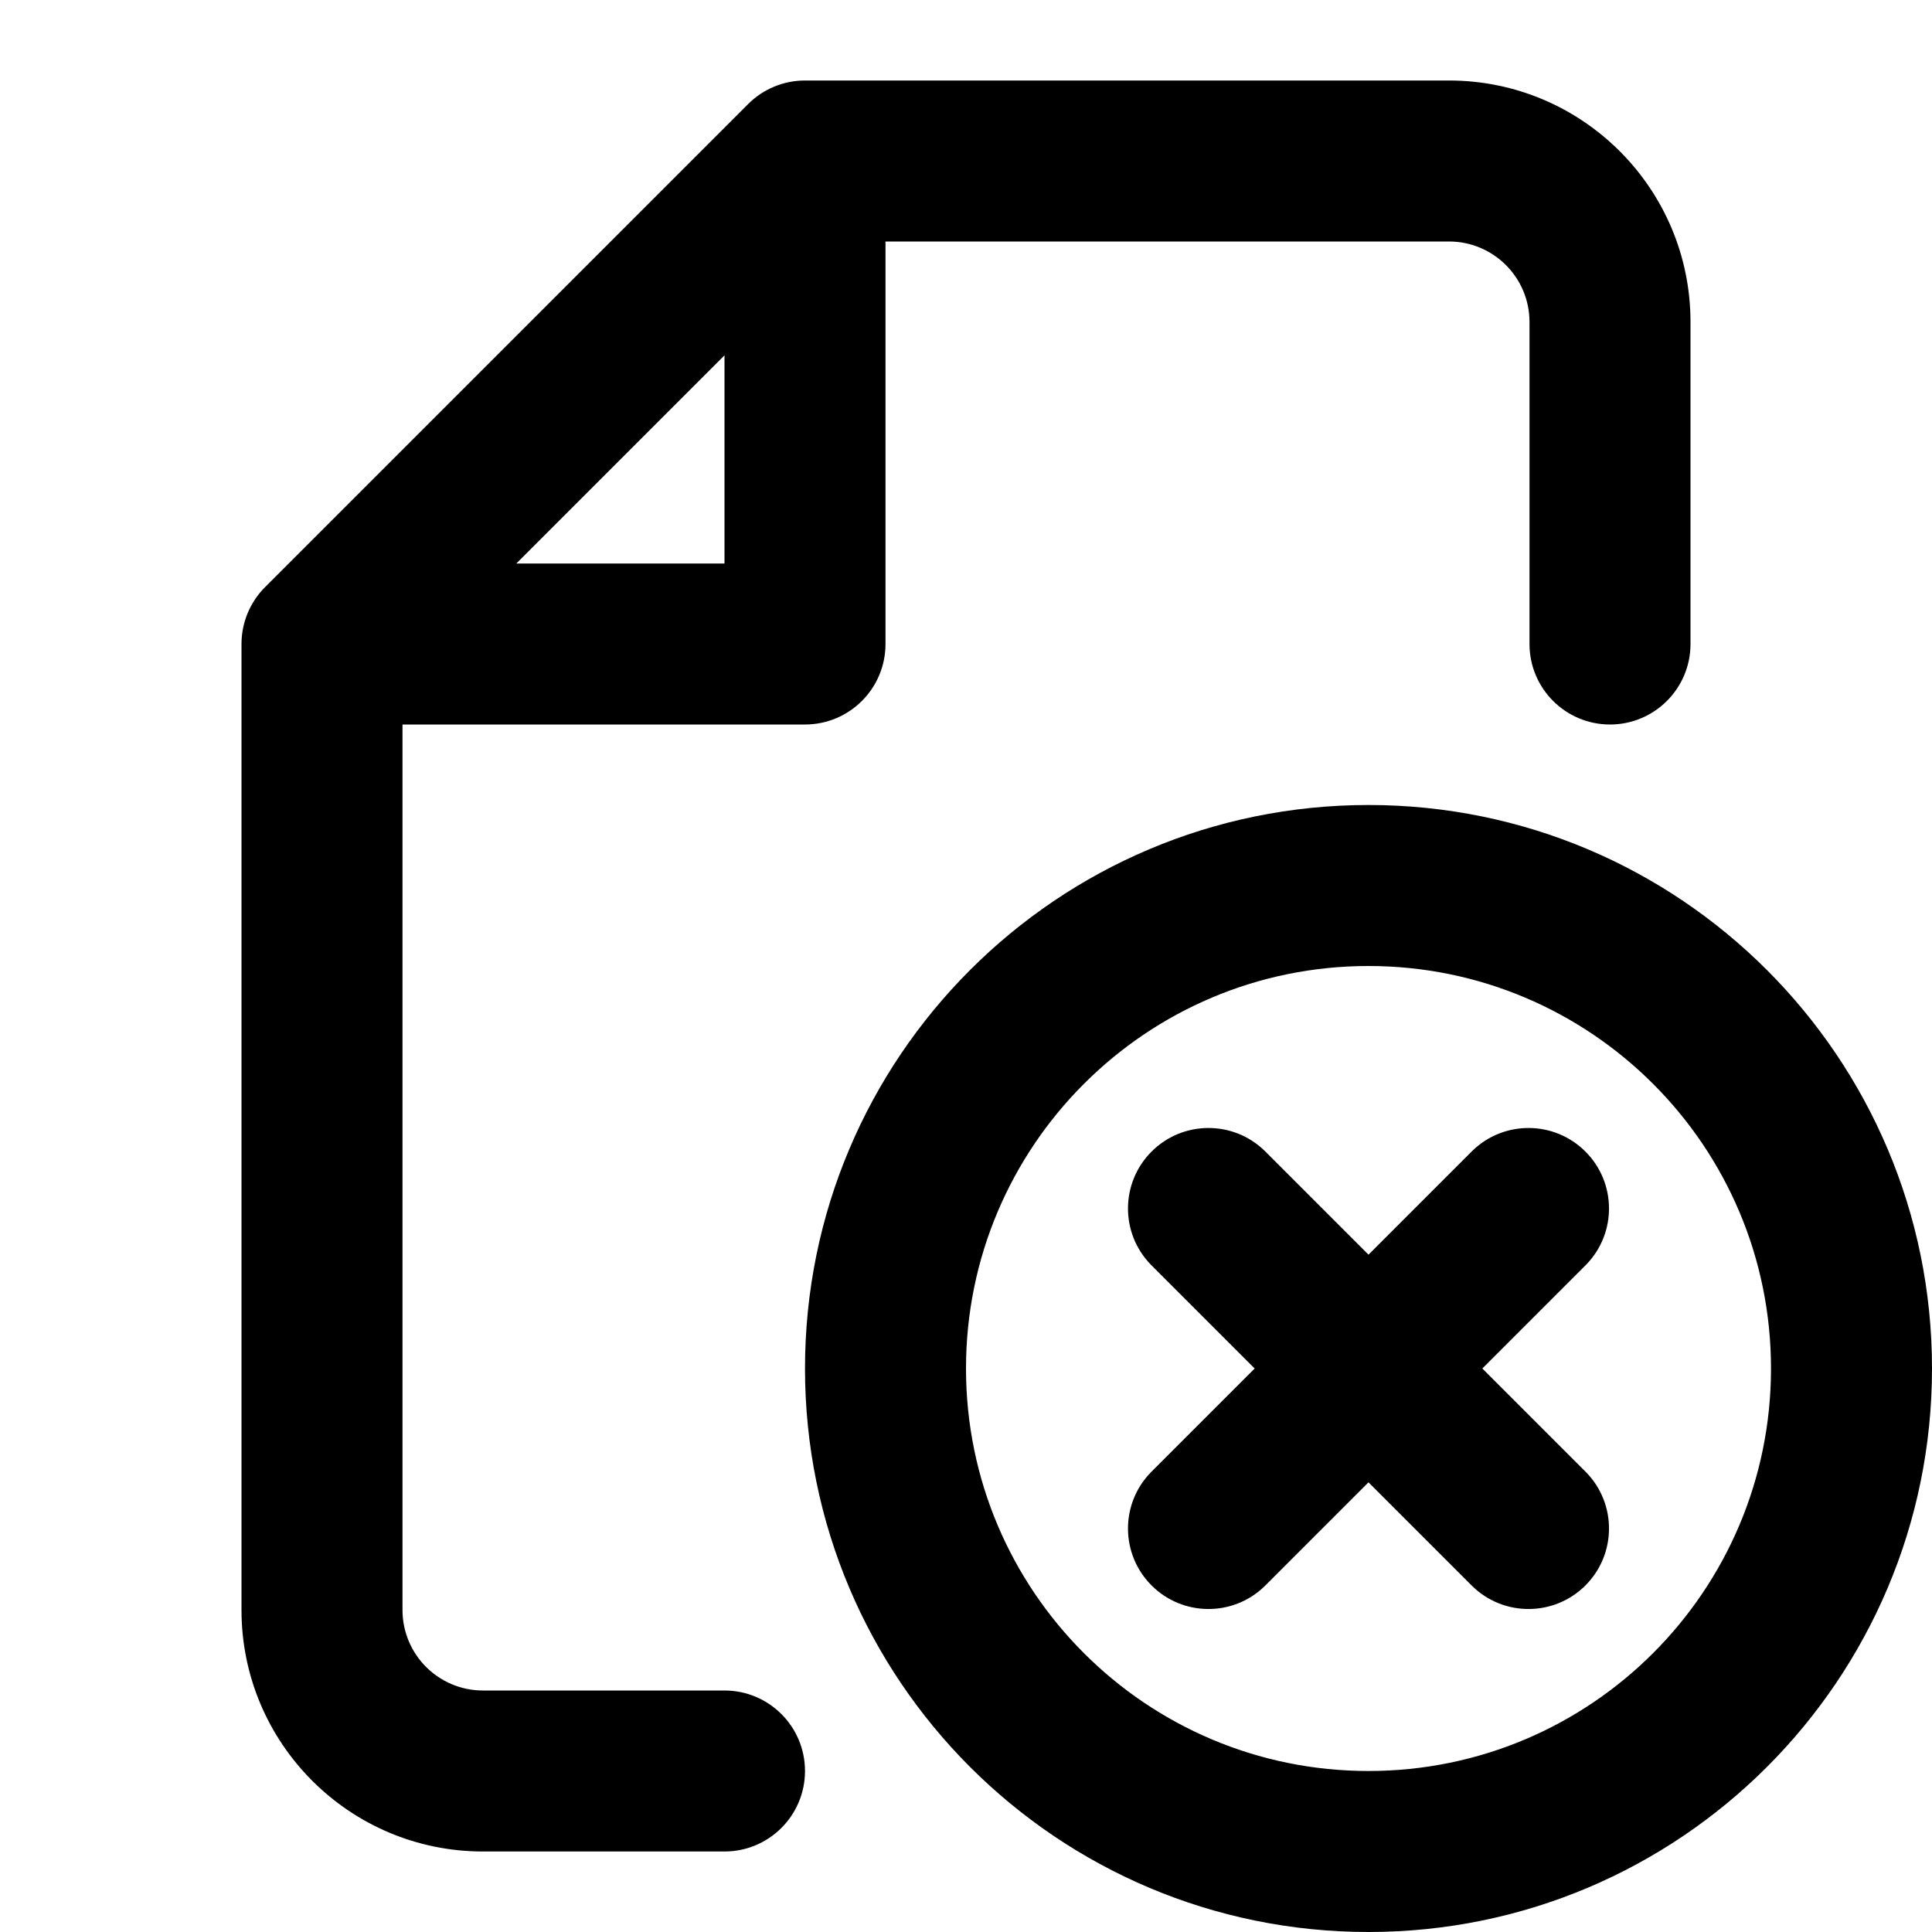
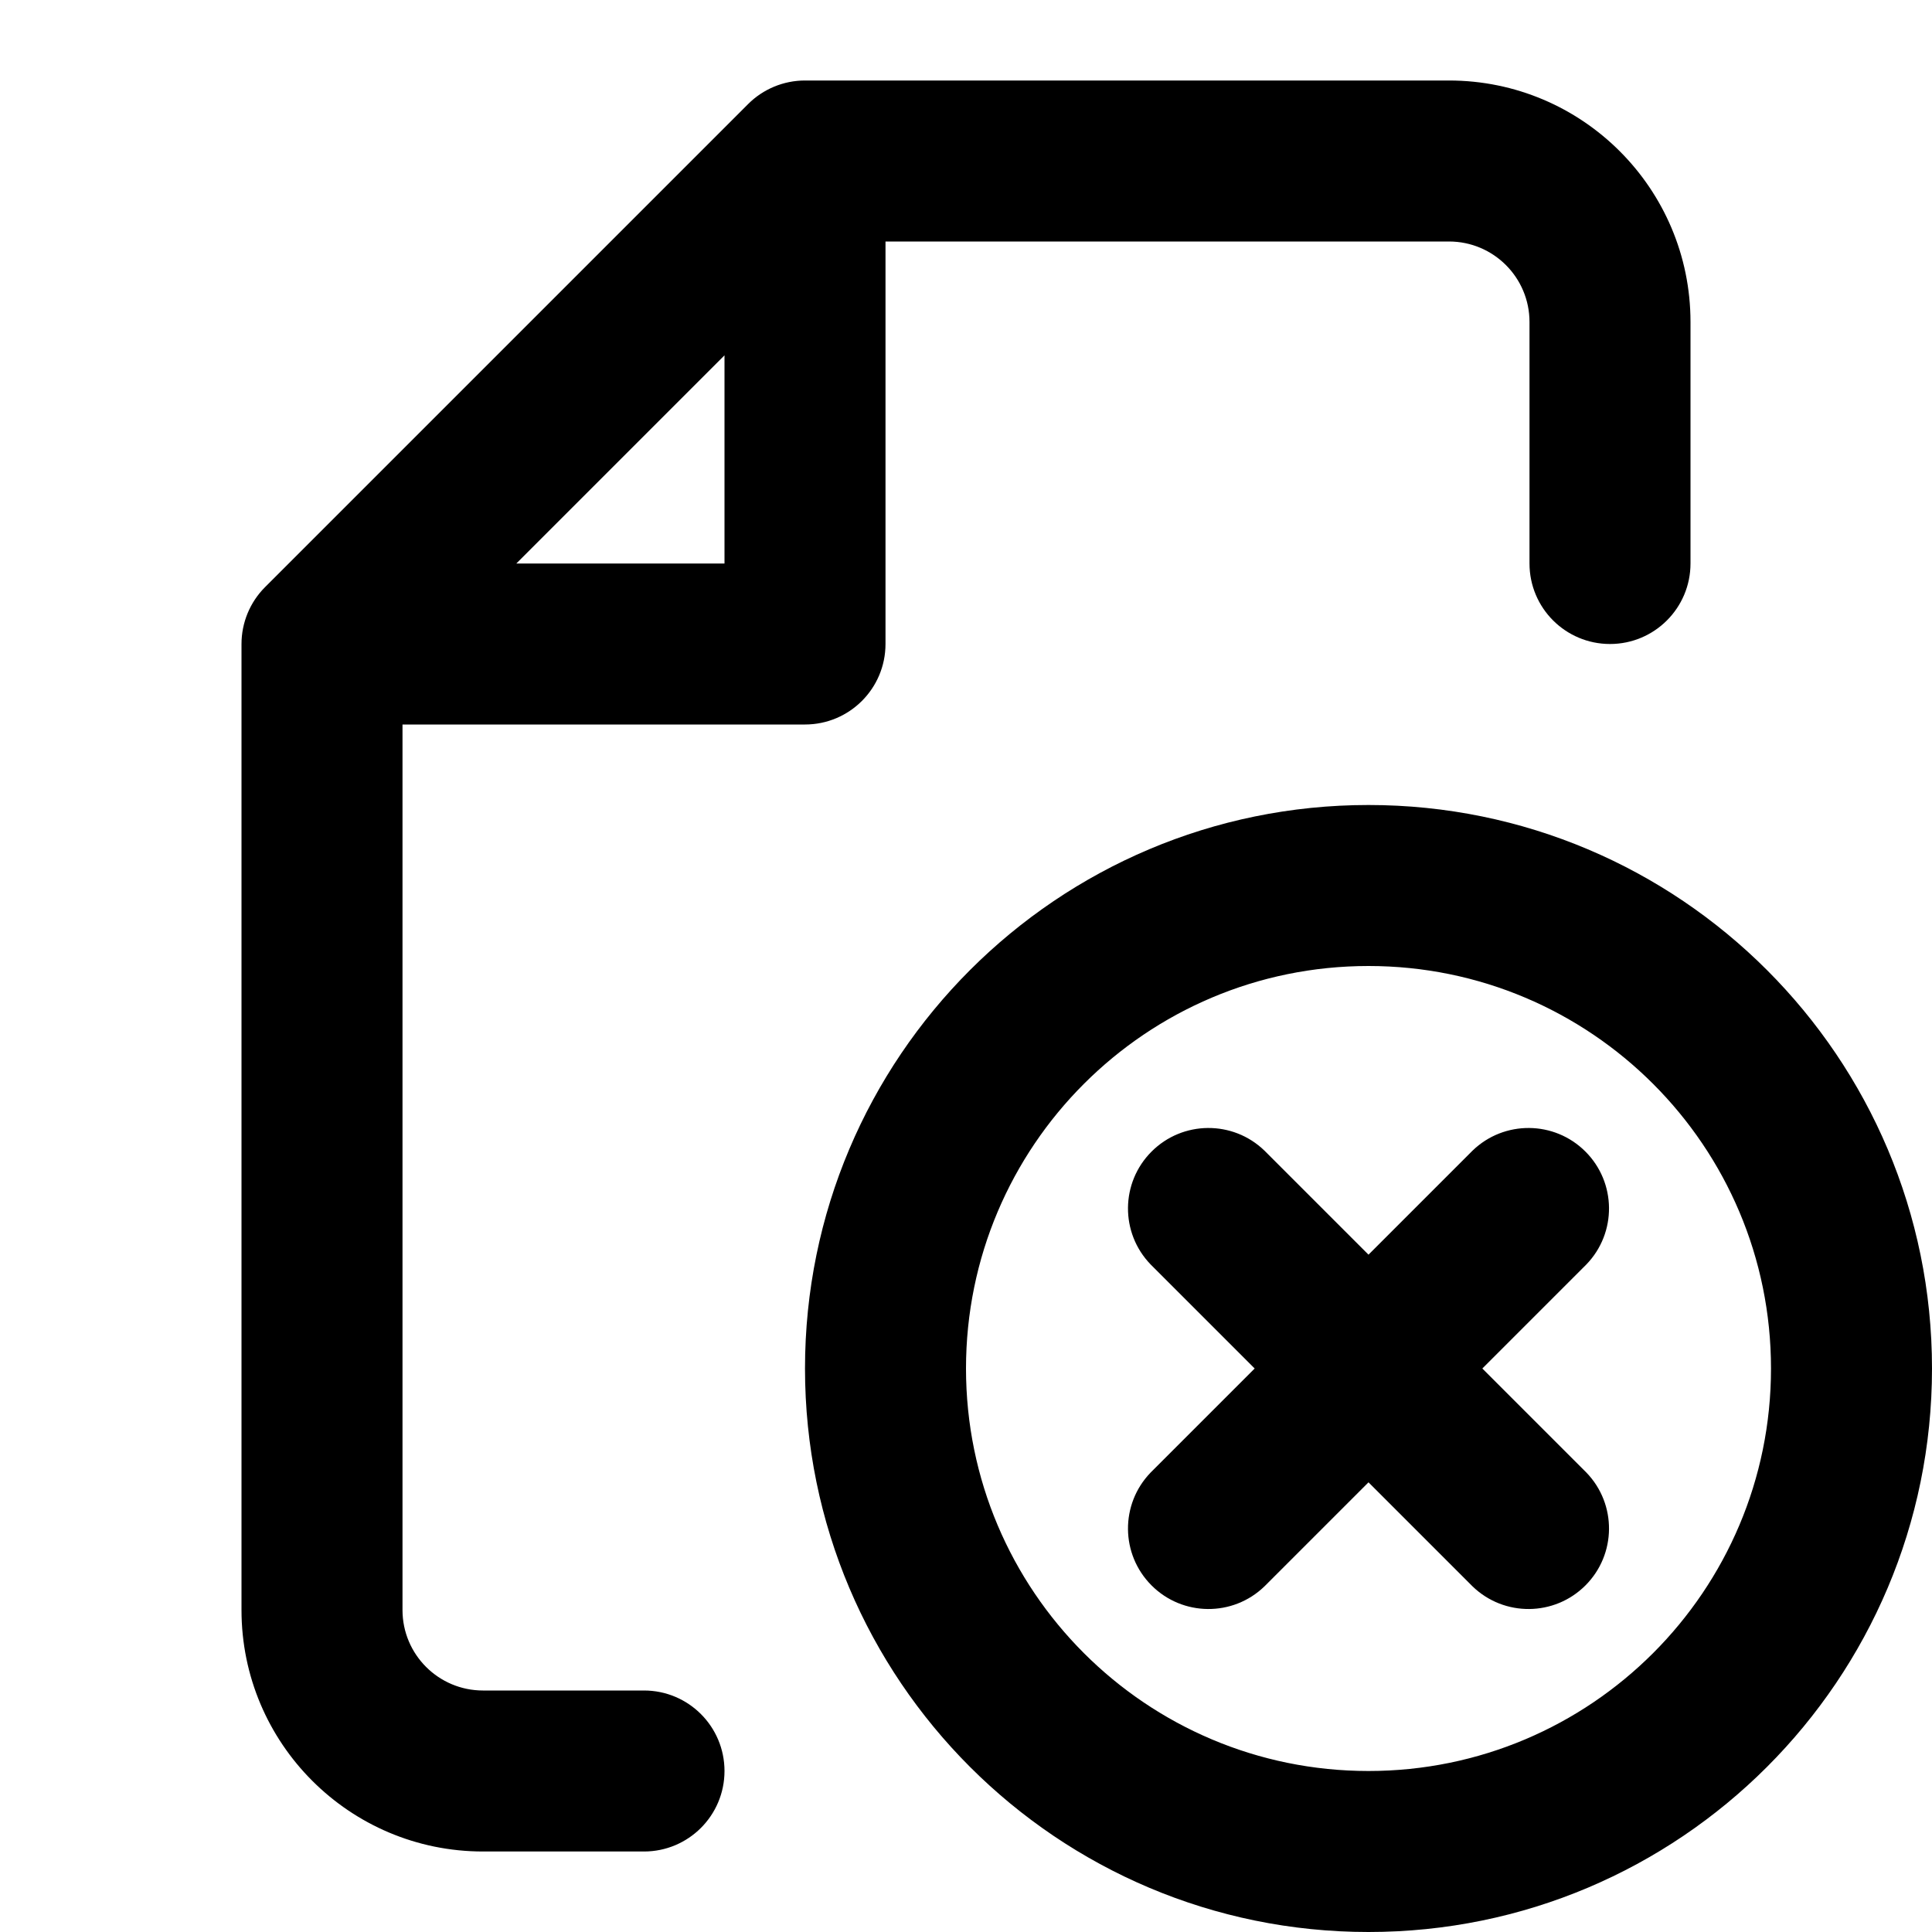
<svg xmlns="http://www.w3.org/2000/svg" width="24" height="24" fill="none">
-   <path fill-rule="evenodd" clip-rule="evenodd" d="M9.293 1.293A1 1 0 0 1 10 1h8a3 3 0 0 1 3 3v4a1 1 0 1 1-2 0V4a1 1 0 0 0-1-1h-7v5a1 1 0 0 1-1 1H5v11a1 1 0 0 0 1 1h3a1 1 0 1 1 0 2H6a3 3 0 0 1-3-3V8a1 1 0 0 1 .293-.707l6-6zM6.414 7H9V4.414L6.414 7zM17 12a5 5 0 1 0 0 10 5 5 0 0 0 0-10zm-7 5a7 7 0 1 1 14 0 7 7 0 0 1-14 0zm5.707-2.707a1 1 0 0 0-1.414 1.414L15.586 17l-1.293 1.293a1 1 0 0 0 1.414 1.414L17 18.414l1.293 1.293a1 1 0 0 0 1.414-1.414L18.414 17l1.293-1.293a1 1 0 0 0-1.414-1.414L17 15.586l-1.293-1.293z" fill="#000" />
+   <path fill-rule="evenodd" clip-rule="evenodd" d="M9.293 1.293A1 1 0 0 1 10 1h8a3 3 0 0 1 3 3v3a1 1 0 1 1-2 0V4a1 1 0 0 0-1-1h-7v5a1 1 0 0 1-1 1H5v11a1 1 0 0 0 1 1h2a1 1 0 1 1 0 2H6a3 3 0 0 1-3-3V8a1 1 0 0 1 .293-.707l6-6zM6.414 7H9V4.414L6.414 7zM17 12a5 5 0 1 0 0 10 5 5 0 0 0 0-10zm-7 5a7 7 0 1 1 14 0 7 7 0 0 1-14 0zm5.707-2.707a1 1 0 0 0-1.414 1.414L15.586 17l-1.293 1.293a1 1 0 0 0 1.414 1.414L17 18.414l1.293 1.293a1 1 0 0 0 1.414-1.414L18.414 17l1.293-1.293a1 1 0 0 0-1.414-1.414L17 15.586l-1.293-1.293z" fill="#000" />
</svg>
